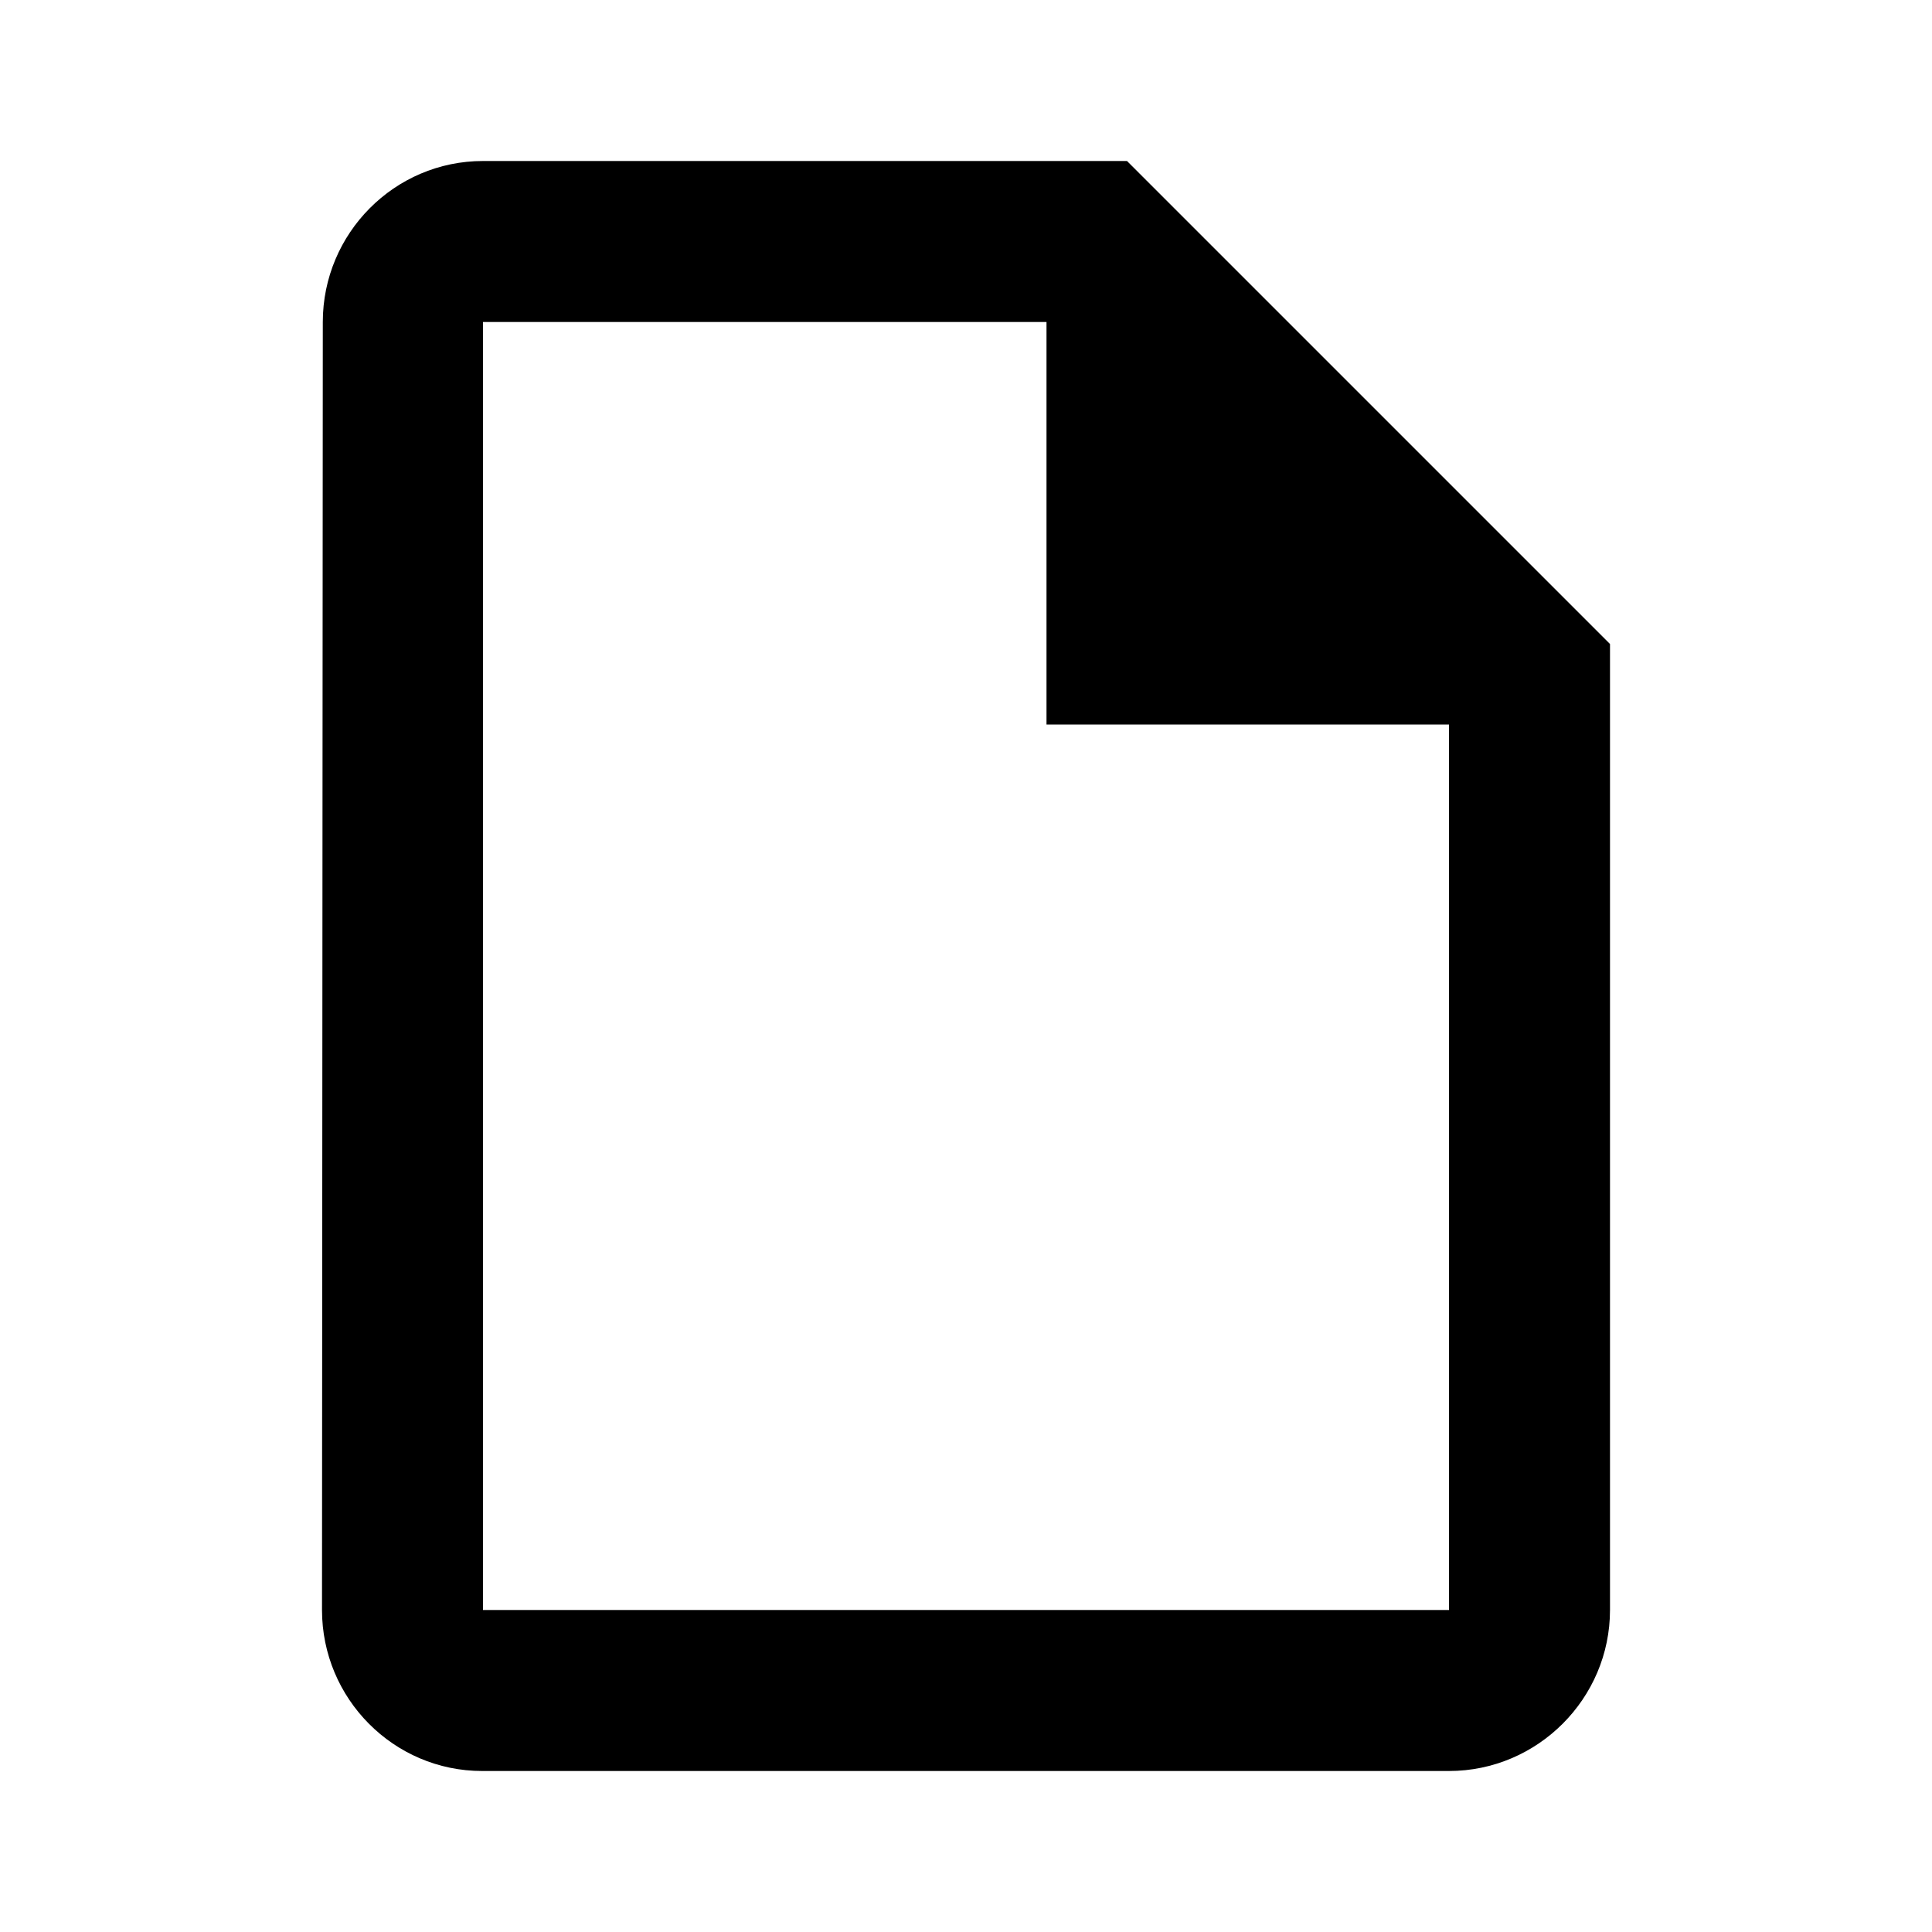
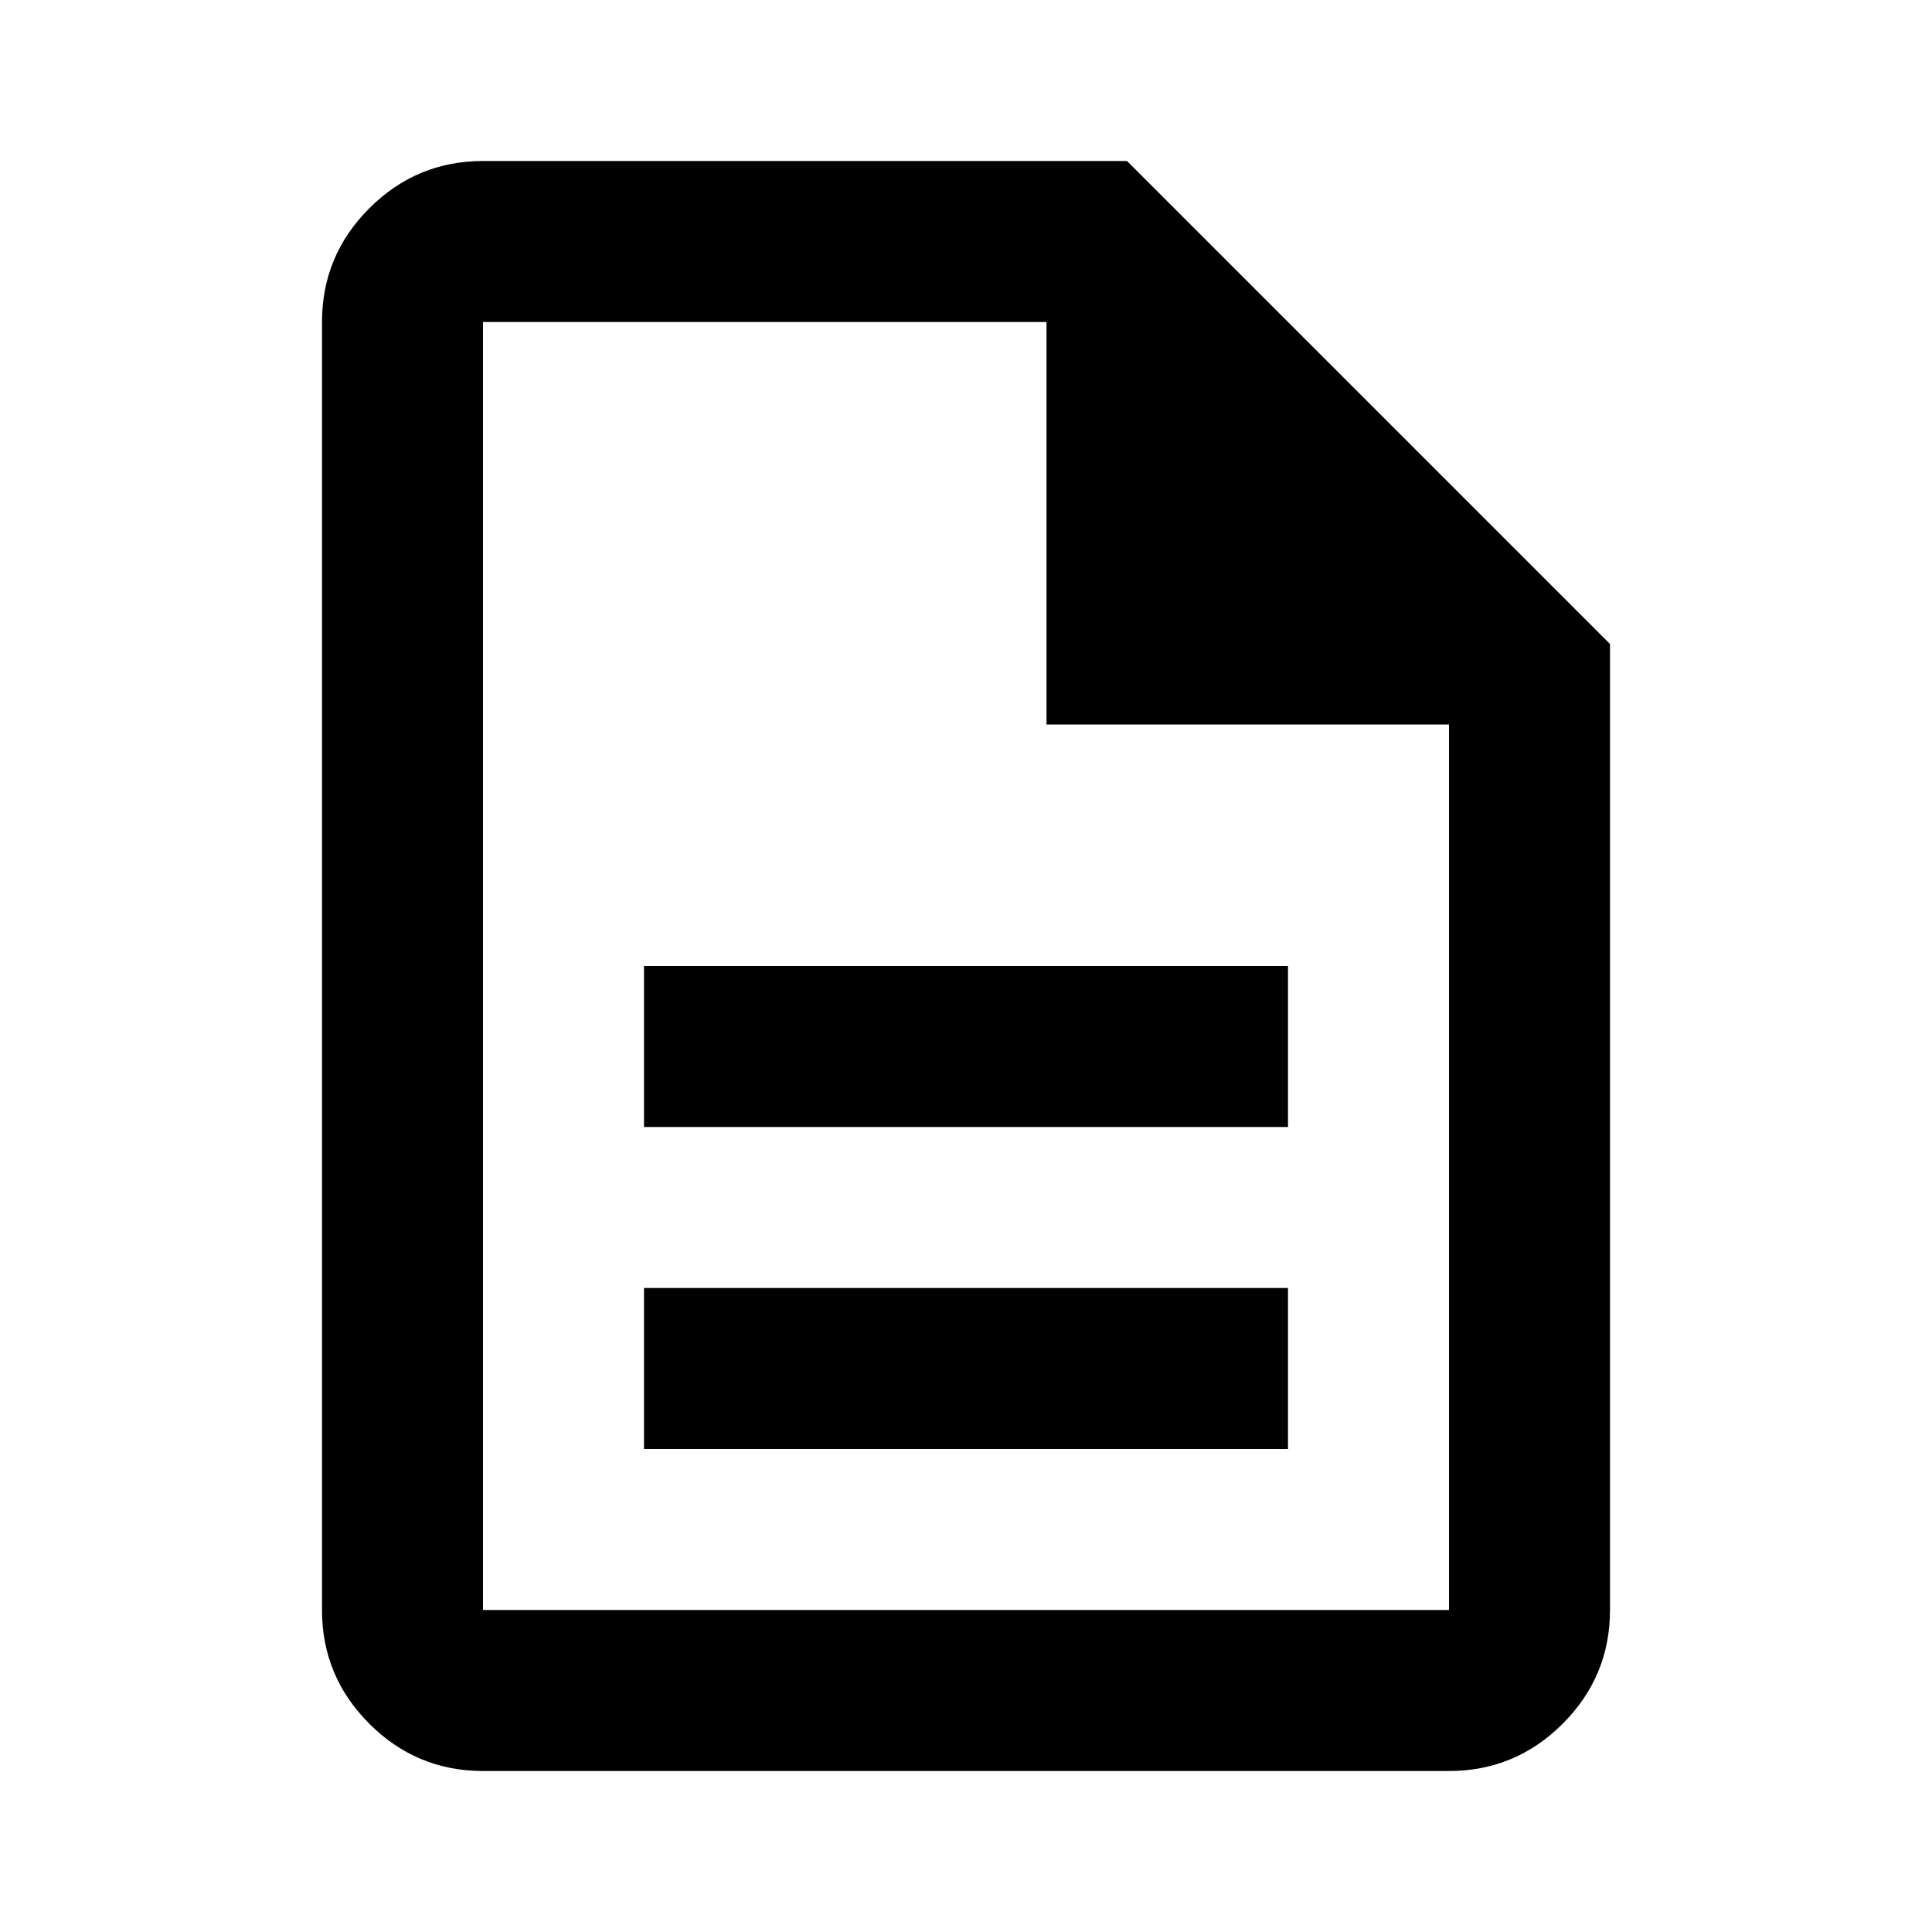
- <svg xmlns="http://www.w3.org/2000/svg" height="24" viewBox="0 0 24 24" width="24">
-   <path d="M0 0h24v24H0V0z" fill="none" />
-   <path d="M14 2H6c-1.1 0-1.99.9-1.99 2L4 20c0 1.1.89 2 1.99 2H18c1.1 0 2-.9 2-2V8l-6-6zM6 20V4h7v5h5v11H6z" />
+ <svg xmlns="http://www.w3.org/2000/svg" viewBox="0 -960 960 960">
+   <path d="M320-240h320v-80H320v80Zm0-160h320v-80H320v80ZM240-80q-33 0-56.5-23.5T160-160v-640q0-33 23.5-56.5T240-880h320l240 240v480q0 33-23.5 56.5T720-80H240Zm280-520v-200H240v640h480v-440H520ZM240-800v200-200 640-640Z" />
</svg>
